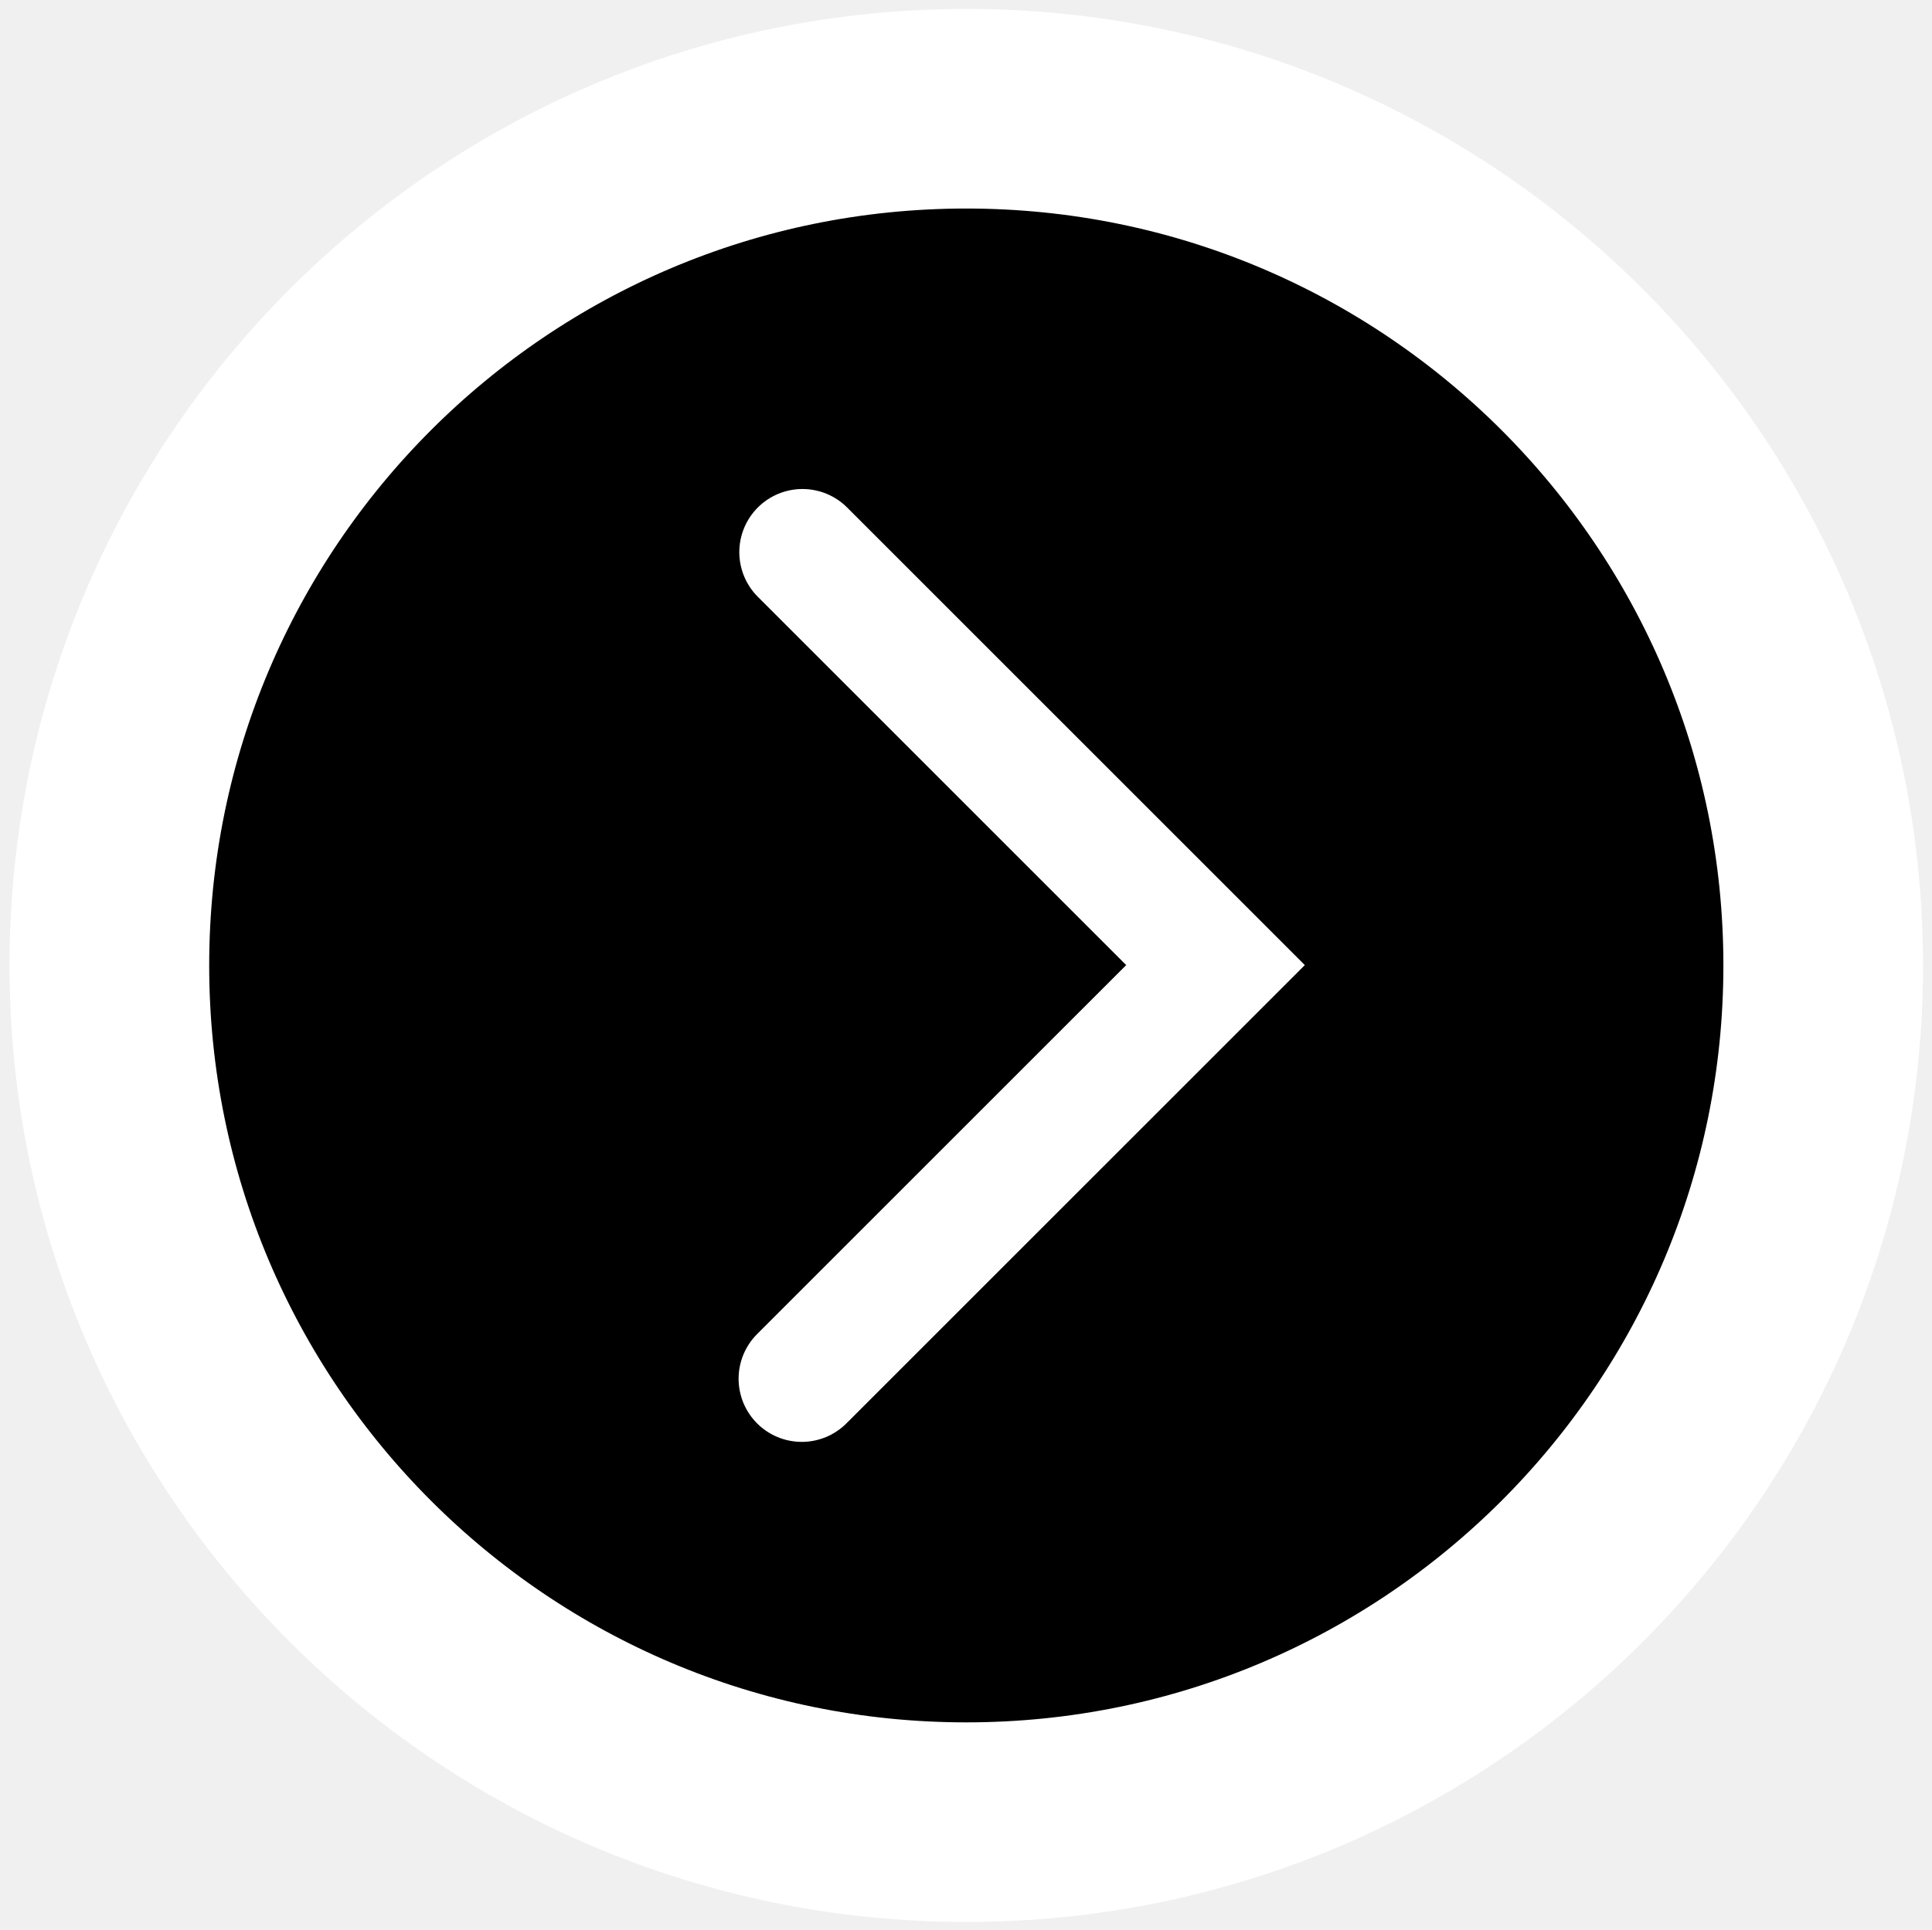
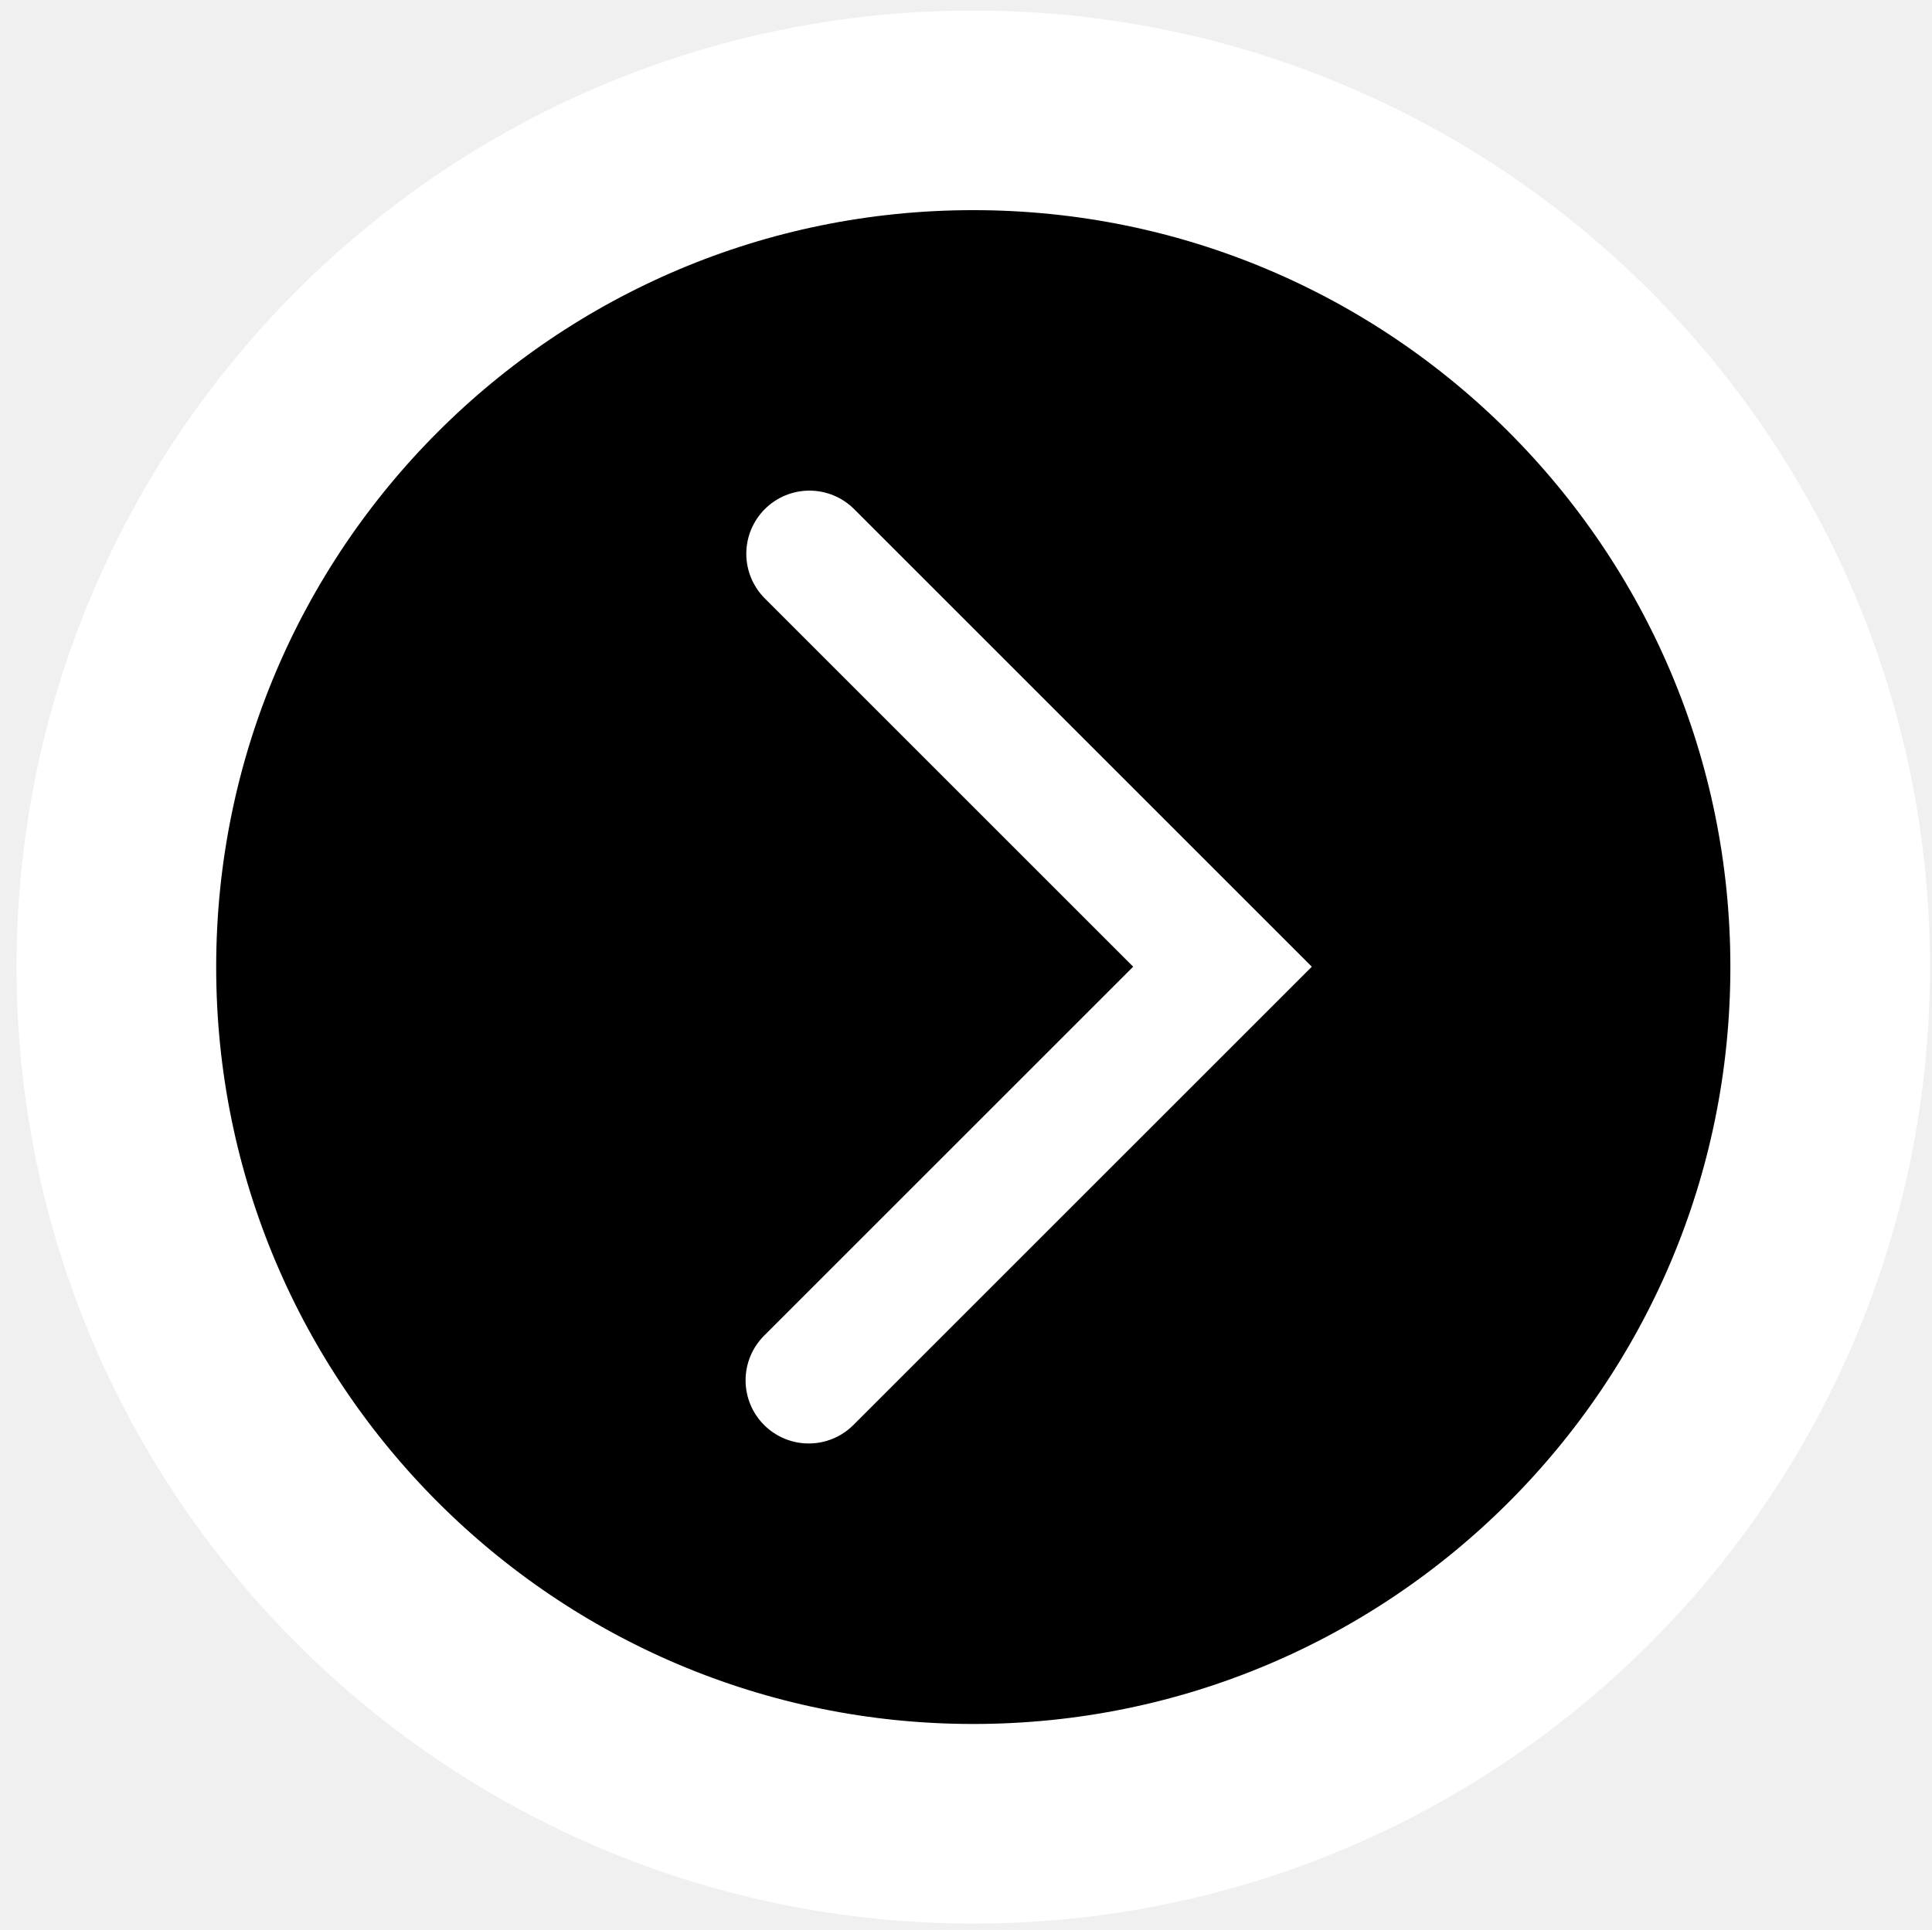
- <svg xmlns="http://www.w3.org/2000/svg" version="1.1" id="Layer_1" x="0px" y="0px" width="116.125px" height="116px" viewBox="-5.58 -5.903 116.125 116" enable-background="new -5.58 -5.903 116.125 116" xml:space="preserve">
-   <circle stroke="#FFFFFF" stroke-width="12" stroke-miterlimit="10" cx="52.5" cy="52.14" r="51.506" />
-   <polyline fill="none" stroke="#FFFFFF" stroke-width="7.592" stroke-linecap="round" stroke-miterlimit="10" points="42.61,76.987   67.479,52.119 42.653,27.292 " />
+ <svg xmlns="http://www.w3.org/2000/svg" version="1.1" id="Layer_1" x="0px" y="0px" width="116.125px" height="116px" viewBox="0 0 116.125 116" enable-background="new 0 0 116.125 116" xml:space="preserve">
+   <circle stroke="#FFFFFF" stroke-width="12" stroke-miterlimit="10" cx="58.5" cy="58.14" r="51.506" />
+   <polyline fill="none" stroke="#FFFFFF" stroke-width="7.592" stroke-linecap="round" stroke-miterlimit="10" points="48.61,82.986   73.479,58.119 48.653,33.292 " />
</svg>
